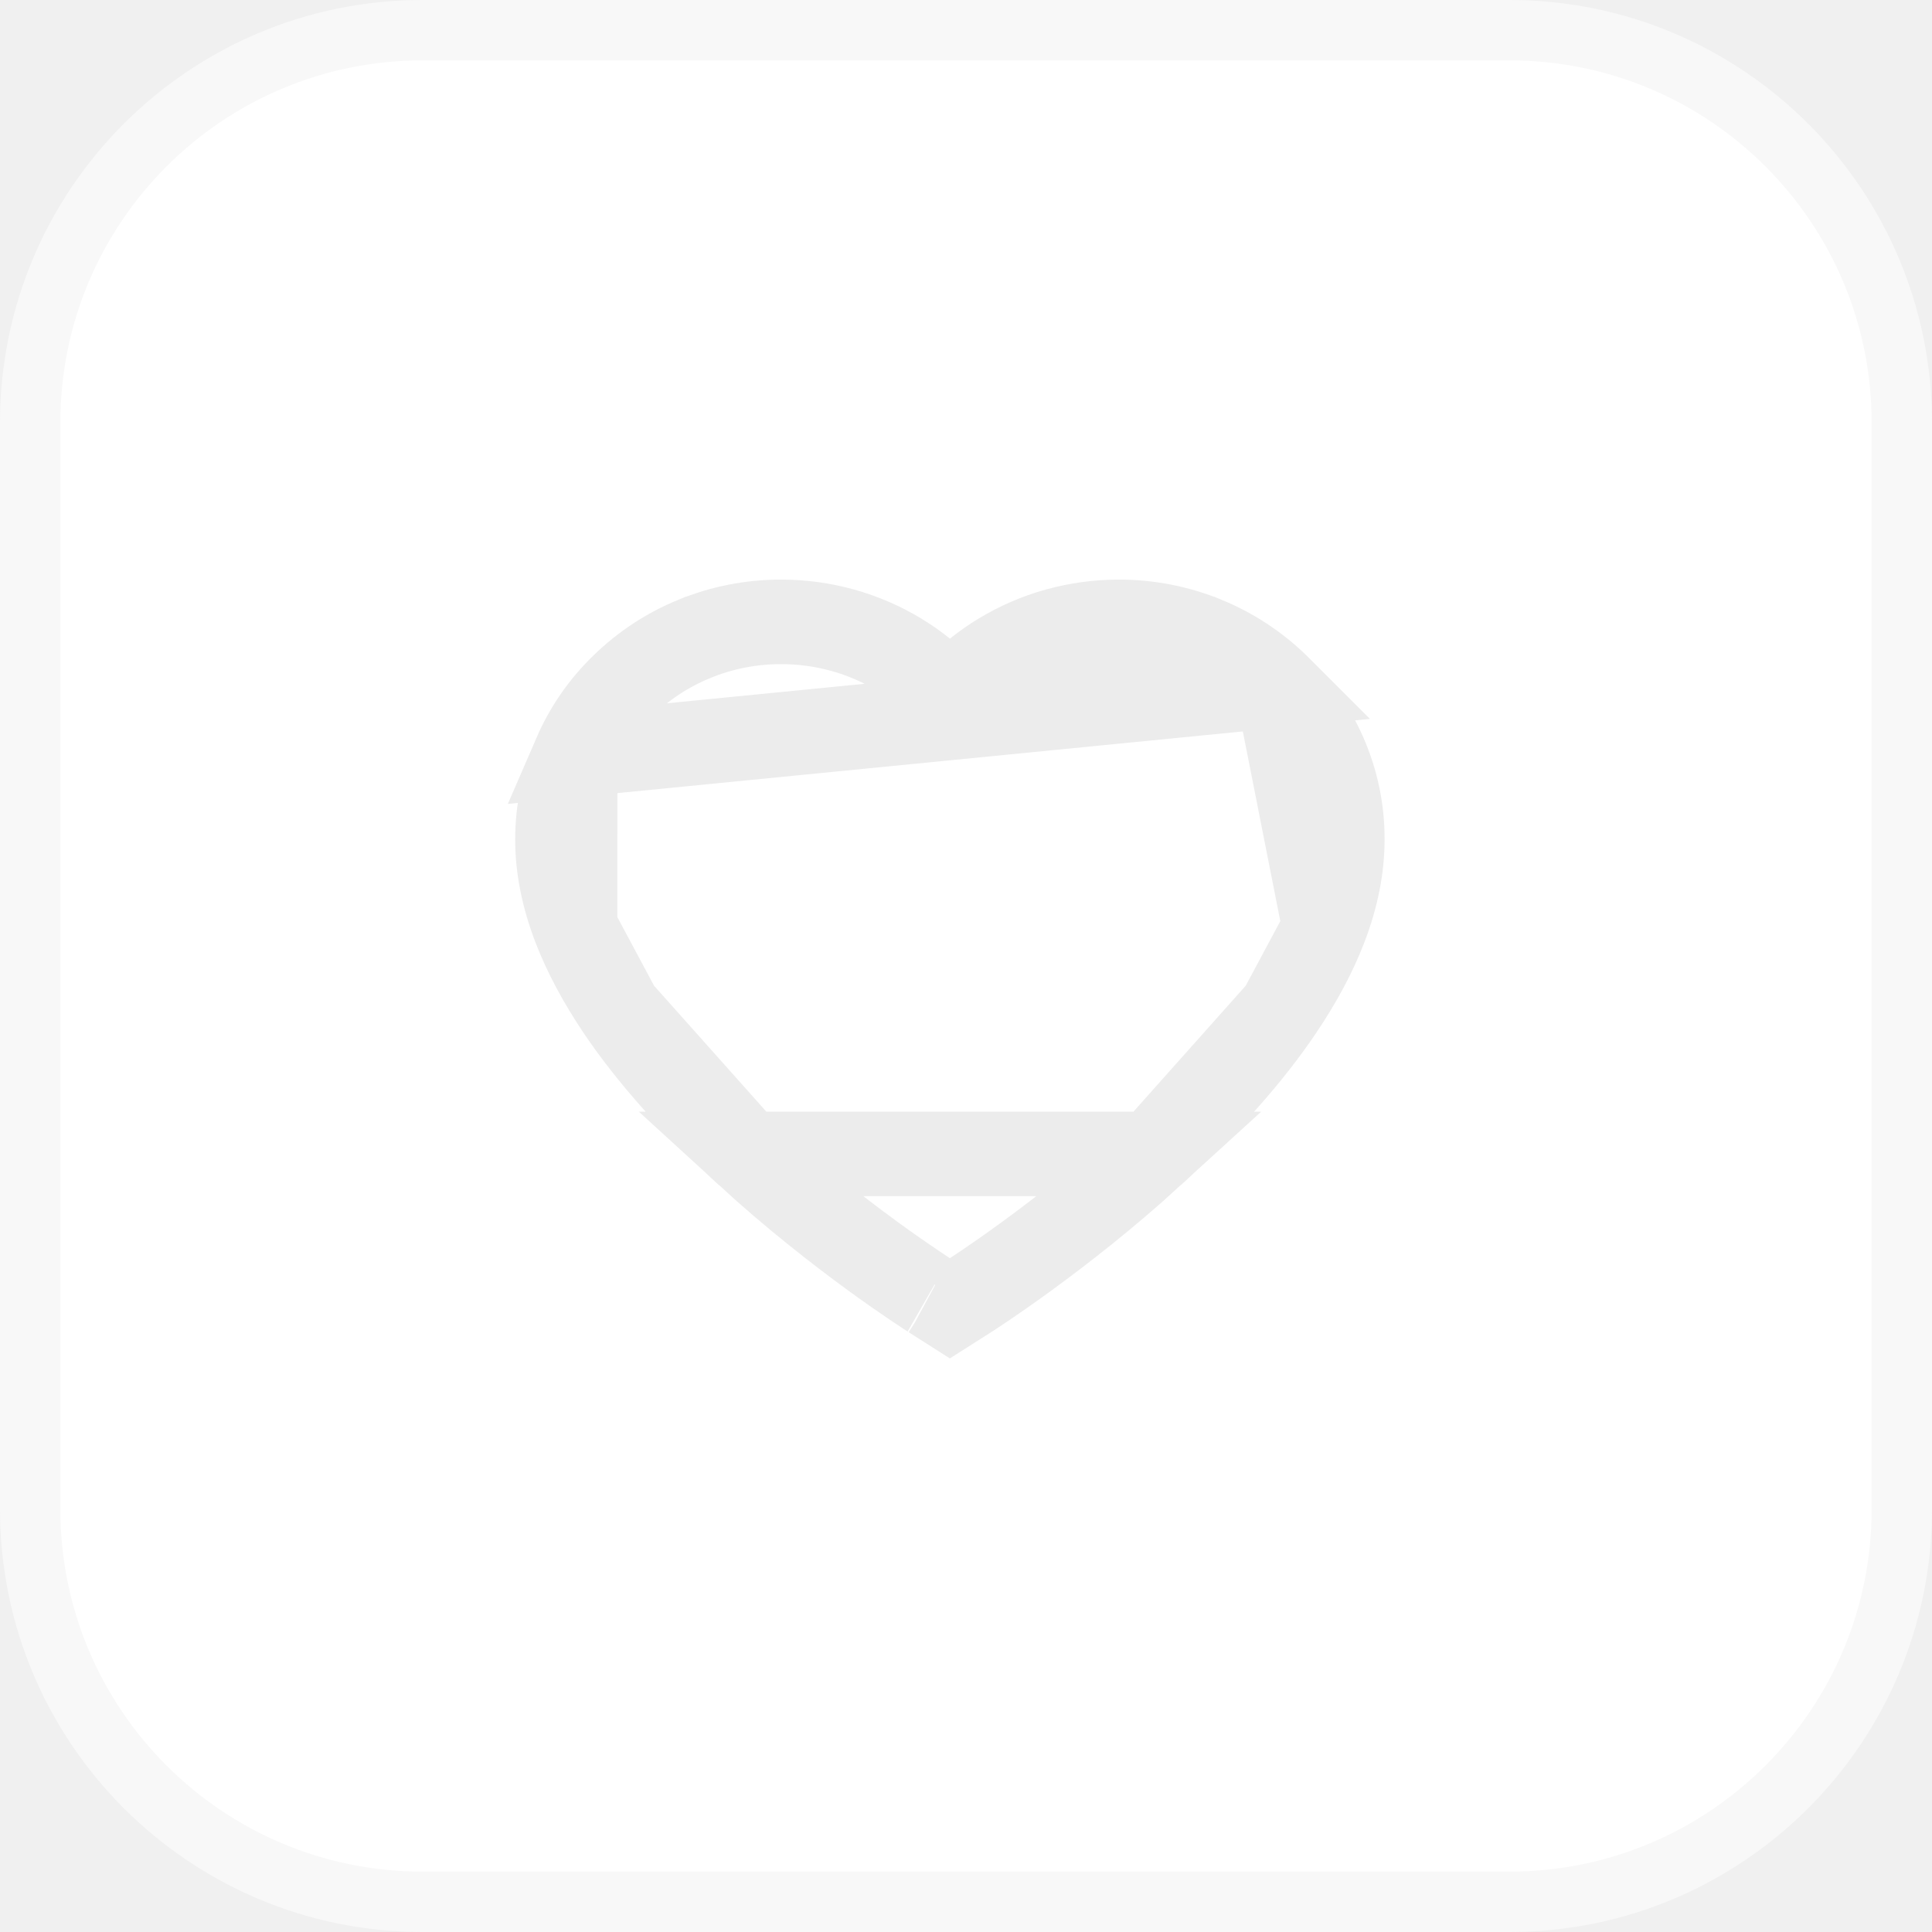
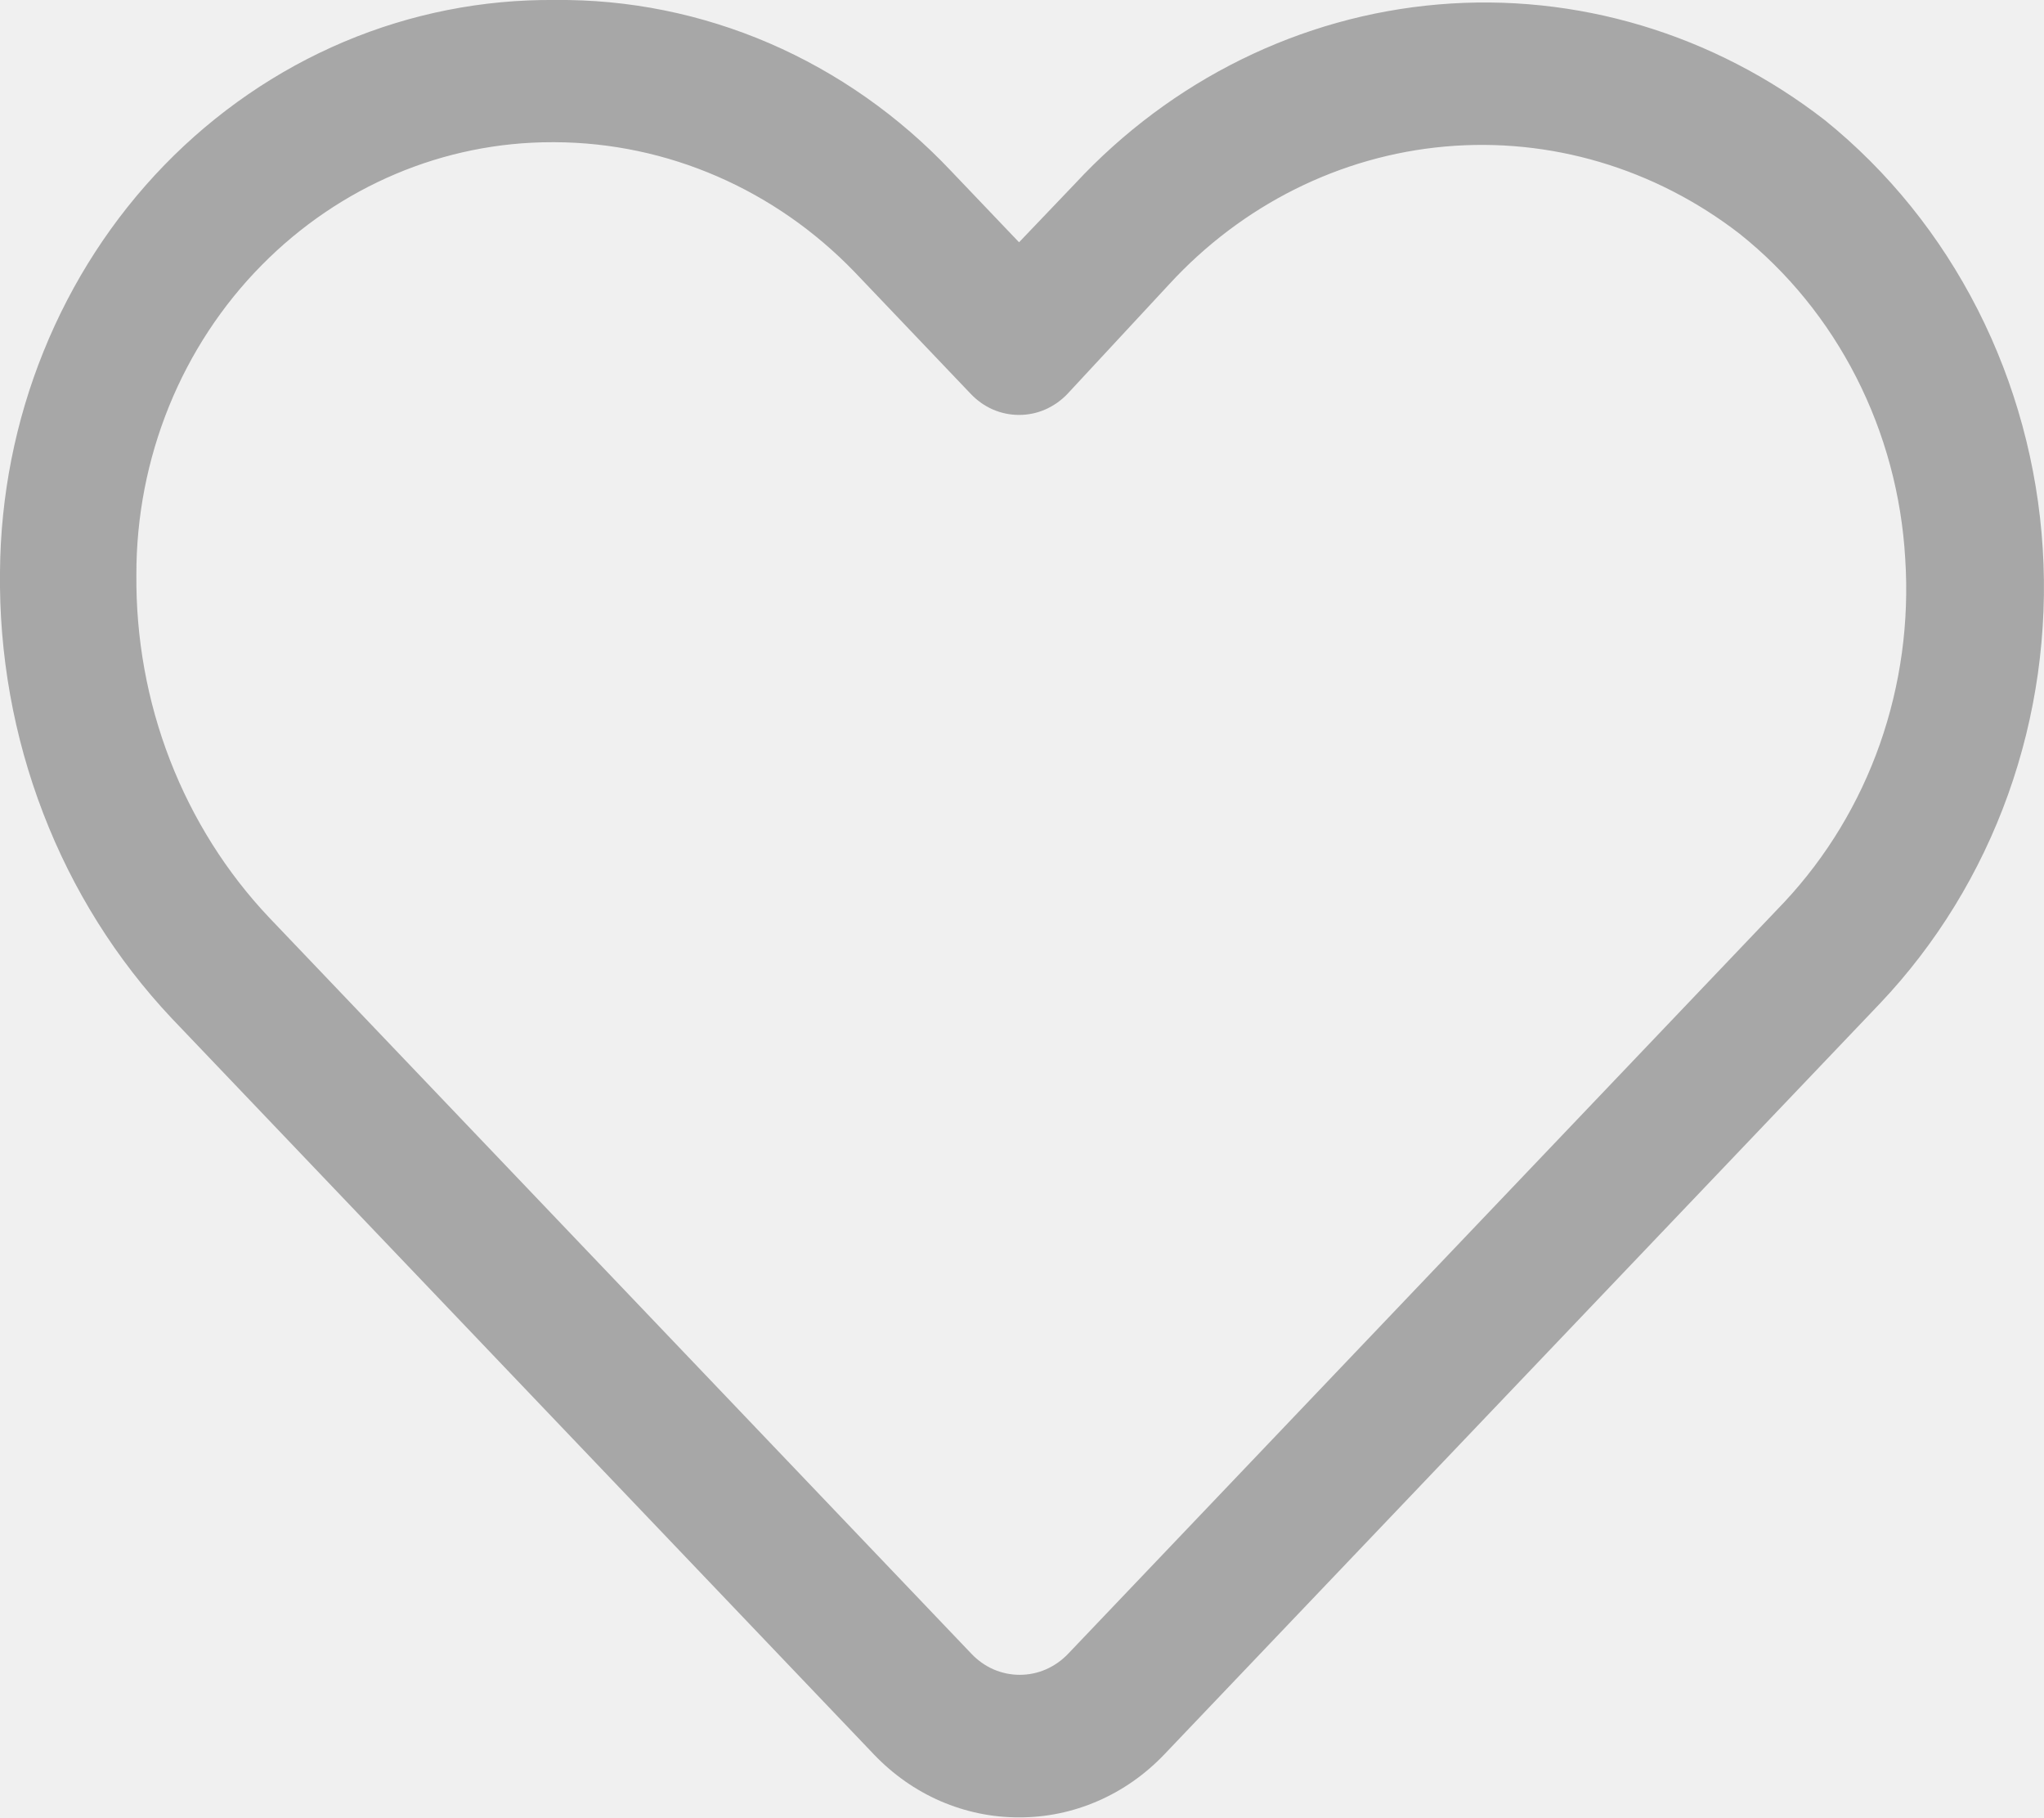
- <svg xmlns="http://www.w3.org/2000/svg" width="32" height="32" viewBox="0 0 32 32" fill="none">
-   <rect x="0.5" y="0.5" width="31" height="31" rx="6.5" fill="white" stroke="#F8F8F8" />
-   <path d="M21.149 11.356L21.148 11.355C20.809 11.026 20.41 10.764 19.971 10.583L19.97 10.583C19.514 10.395 19.025 10.299 18.531 10.3L18.529 10.3C17.835 10.3 17.158 10.489 16.572 10.844L16.572 10.844C16.431 10.929 16.299 11.022 16.173 11.123L15.734 11.476L15.295 11.123C15.17 11.022 15.037 10.929 14.897 10.844L14.897 10.844C14.31 10.489 13.634 10.3 12.939 10.3C12.437 10.3 11.955 10.395 11.499 10.583L11.498 10.583C11.057 10.764 10.661 11.024 10.32 11.356L10.319 11.357L10.319 11.357C9.981 11.683 9.712 12.072 9.526 12.502L21.149 11.356ZM21.149 11.356C21.486 11.684 21.756 12.073 21.943 12.502C22.137 12.949 22.235 13.42 22.233 13.906V13.908C22.233 14.363 22.14 14.851 21.942 15.365L21.941 15.367M21.149 11.356L21.941 15.367M12.38 19.113L12.38 19.113C13.129 19.8 13.877 20.382 14.447 20.799C14.732 21.007 14.971 21.172 15.142 21.287C15.227 21.345 15.295 21.39 15.343 21.421C15.394 21.454 15.417 21.469 15.415 21.468L15.427 21.475L15.427 21.475L15.733 21.67L16.04 21.475L16.04 21.475C16.091 21.442 17.582 20.49 19.087 19.113H12.38ZM12.38 19.113C11.475 18.285 10.763 17.482 10.255 16.73M12.38 19.113L10.255 16.73M21.941 15.367C21.777 15.795 21.533 16.254 21.211 16.73M21.941 15.367L21.211 16.73M10.255 16.73C9.935 16.255 9.691 15.796 9.525 15.365L10.255 16.73ZM21.211 16.73C20.703 17.482 19.991 18.285 19.087 19.113L21.211 16.73ZM9.233 13.908C9.233 13.421 9.332 12.948 9.526 12.502L9.525 15.365C9.327 14.851 9.233 14.362 9.233 13.908Z" stroke="#ECECEC" stroke-width="1.4" />
+ <svg xmlns="http://www.w3.org/2000/svg" width="18" height="16" viewBox="0 0 18 16" fill="none">
+   <path d="M8.974 16C8.737 16.001 8.502 15.952 8.282 15.857C8.063 15.762 7.864 15.622 7.696 15.446L1.513 8.966C1.025 8.448 0.639 7.834 0.38 7.159C0.12 6.484 -0.009 5.761 0 5.034C0.005 4.367 0.135 3.707 0.384 3.093C0.632 2.479 0.993 1.922 1.447 1.454C1.901 0.987 2.438 0.618 3.029 0.368C3.619 0.119 4.25 -0.006 4.887 0C5.534 -0.007 6.177 0.123 6.776 0.381C7.375 0.64 7.918 1.021 8.374 1.504L8.974 2.133L9.467 1.617C10.316 0.703 11.454 0.142 12.668 0.039C13.882 -0.064 15.09 0.298 16.069 1.057C16.627 1.507 17.086 2.076 17.417 2.727C17.748 3.378 17.943 4.095 17.989 4.83C18.035 5.566 17.931 6.304 17.684 6.994C17.437 7.684 17.052 8.311 16.556 8.834L10.253 15.446C10.085 15.622 9.886 15.762 9.666 15.857C9.447 15.952 9.212 16.001 8.974 16ZM4.863 1.252C3.908 1.251 2.991 1.639 2.305 2.334C1.956 2.687 1.678 3.11 1.488 3.578C1.298 4.047 1.2 4.55 1.201 5.059C1.196 5.618 1.296 6.173 1.497 6.692C1.698 7.21 1.995 7.682 2.371 8.079L8.554 14.559C8.61 14.618 8.676 14.665 8.749 14.697C8.823 14.729 8.901 14.745 8.98 14.745C9.06 14.745 9.138 14.729 9.211 14.697C9.284 14.665 9.351 14.618 9.407 14.559L15.715 7.94C16.085 7.544 16.372 7.07 16.555 6.55C16.738 6.029 16.814 5.474 16.778 4.92C16.746 4.361 16.599 3.816 16.347 3.322C16.095 2.828 15.745 2.397 15.319 2.058C14.572 1.481 13.651 1.208 12.727 1.29C11.802 1.372 10.938 1.804 10.295 2.504L9.401 3.467C9.345 3.526 9.278 3.573 9.205 3.605C9.132 3.637 9.054 3.653 8.974 3.653C8.895 3.653 8.817 3.637 8.743 3.605C8.67 3.573 8.604 3.526 8.548 3.467L7.528 2.397C6.825 1.667 5.876 1.256 4.887 1.252H4.863Z" fill="#A7A7A7" />
</svg>
